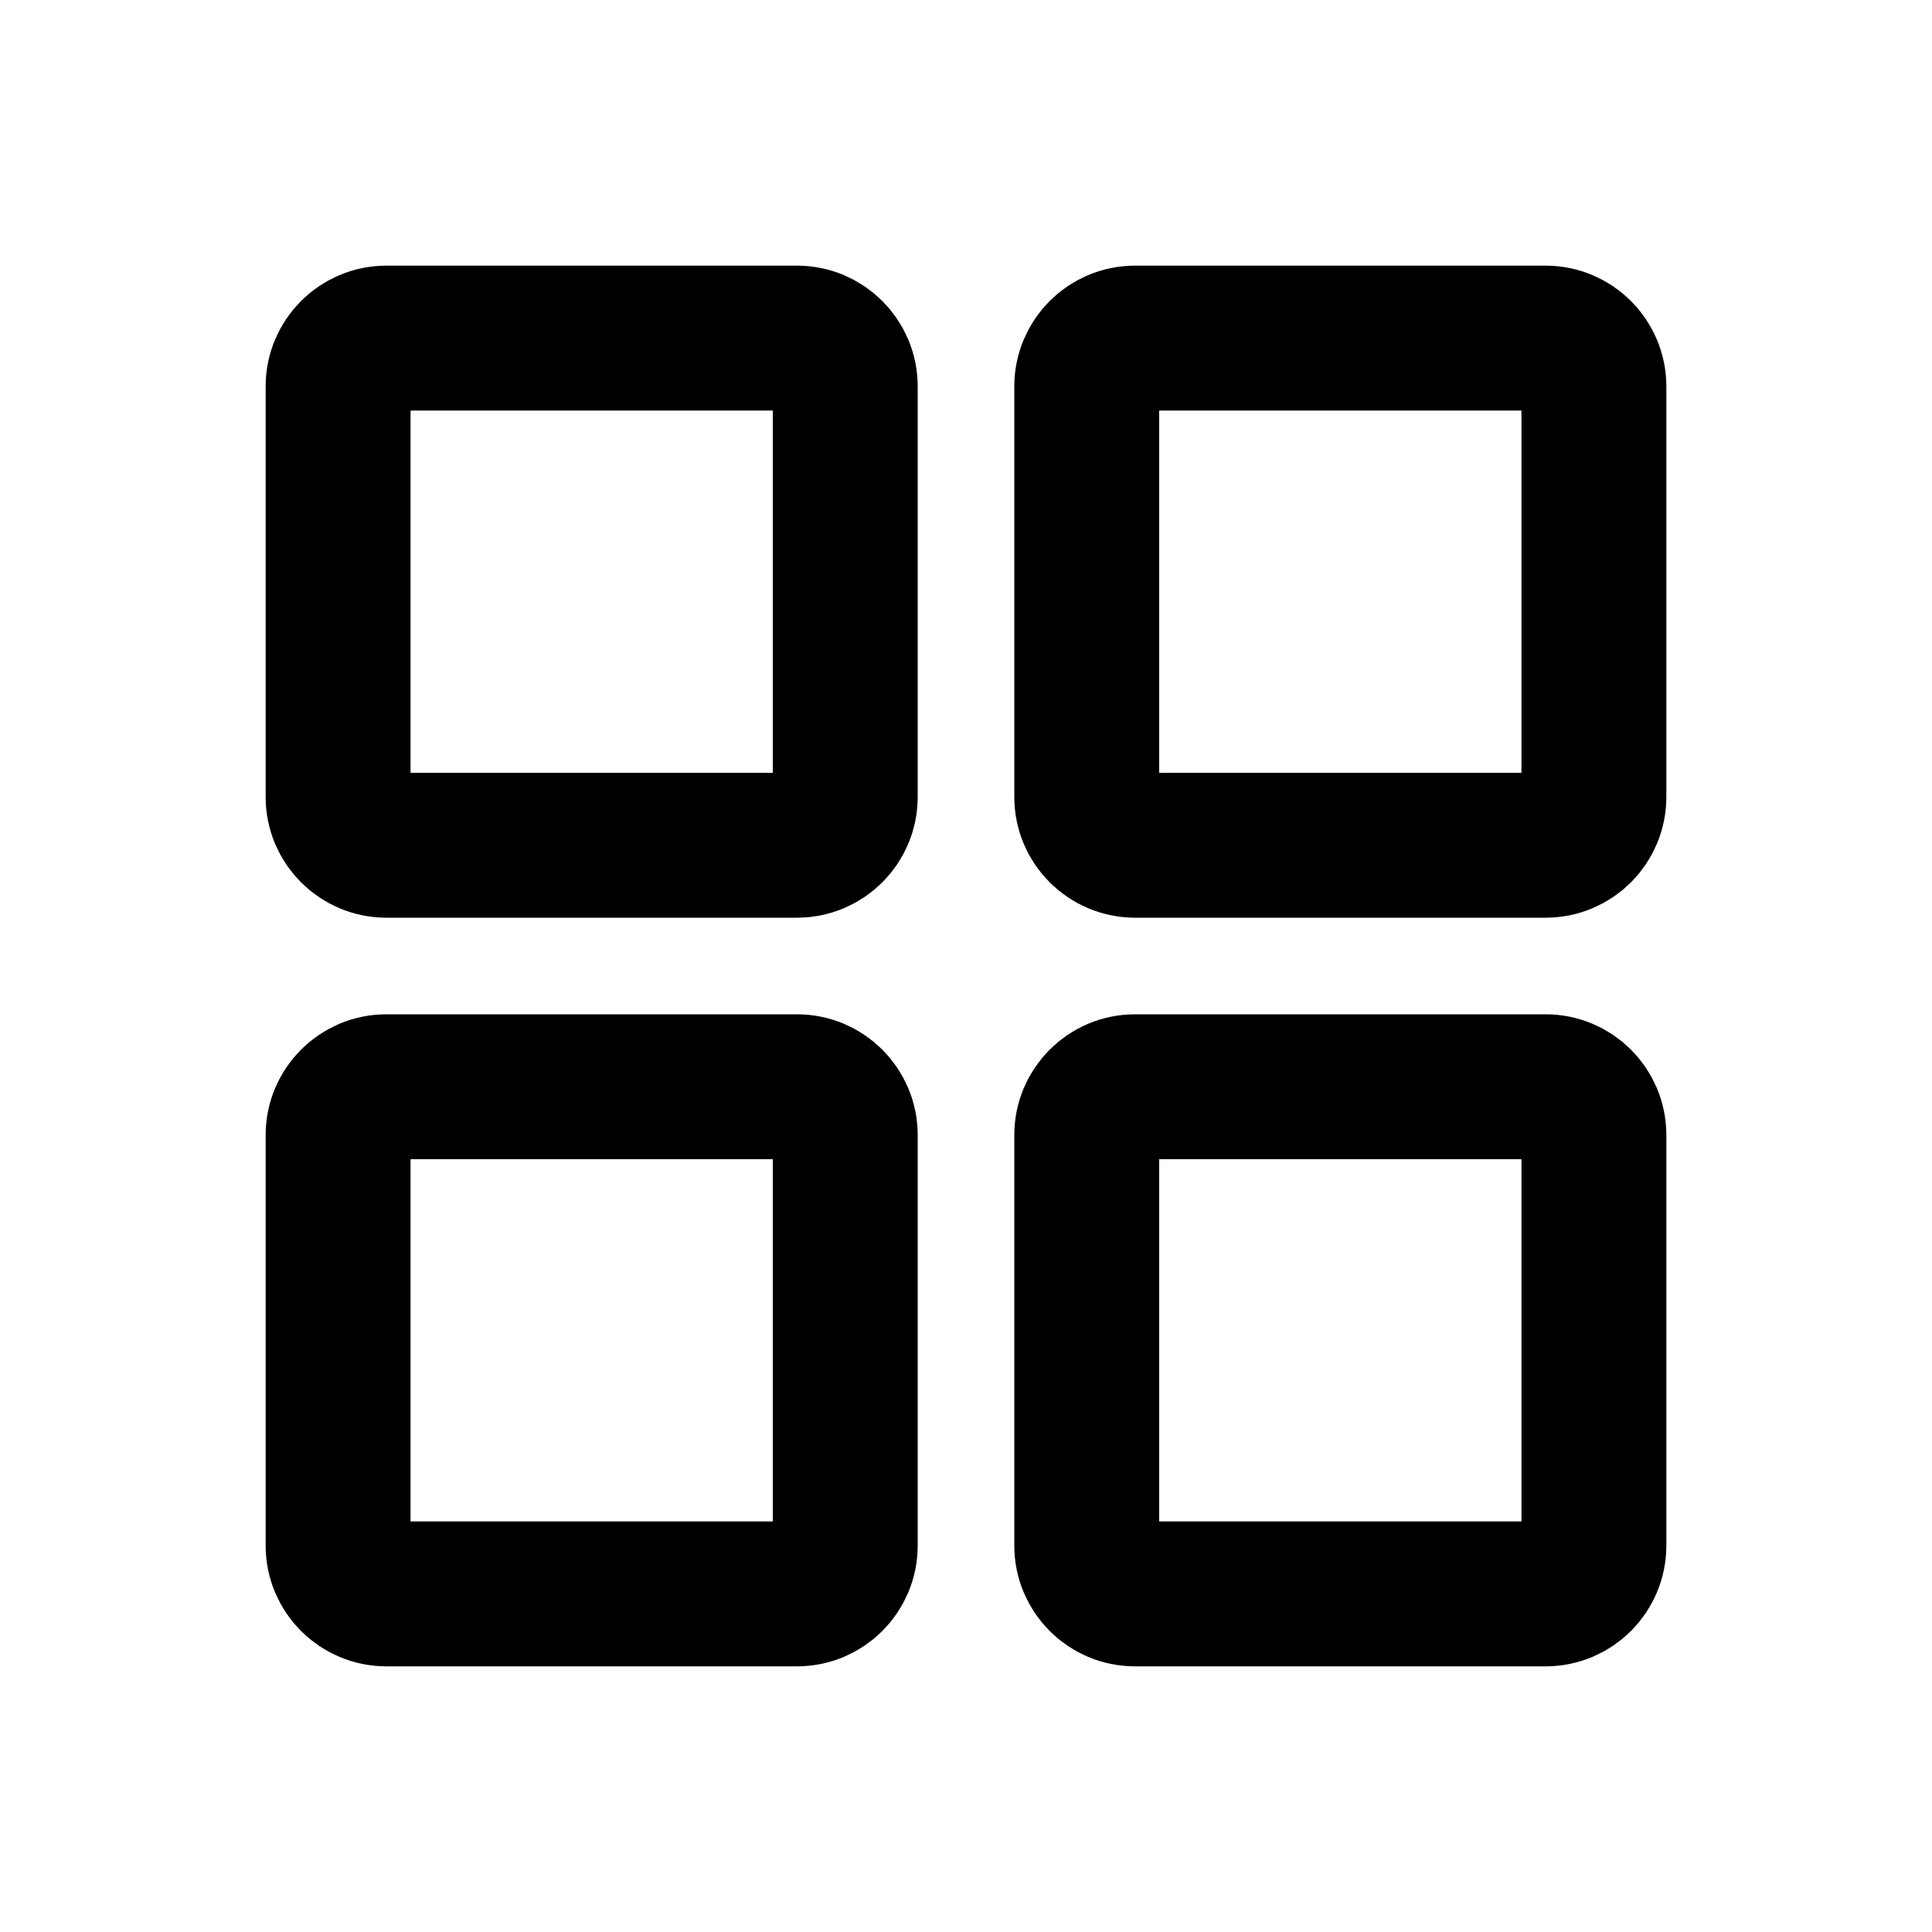
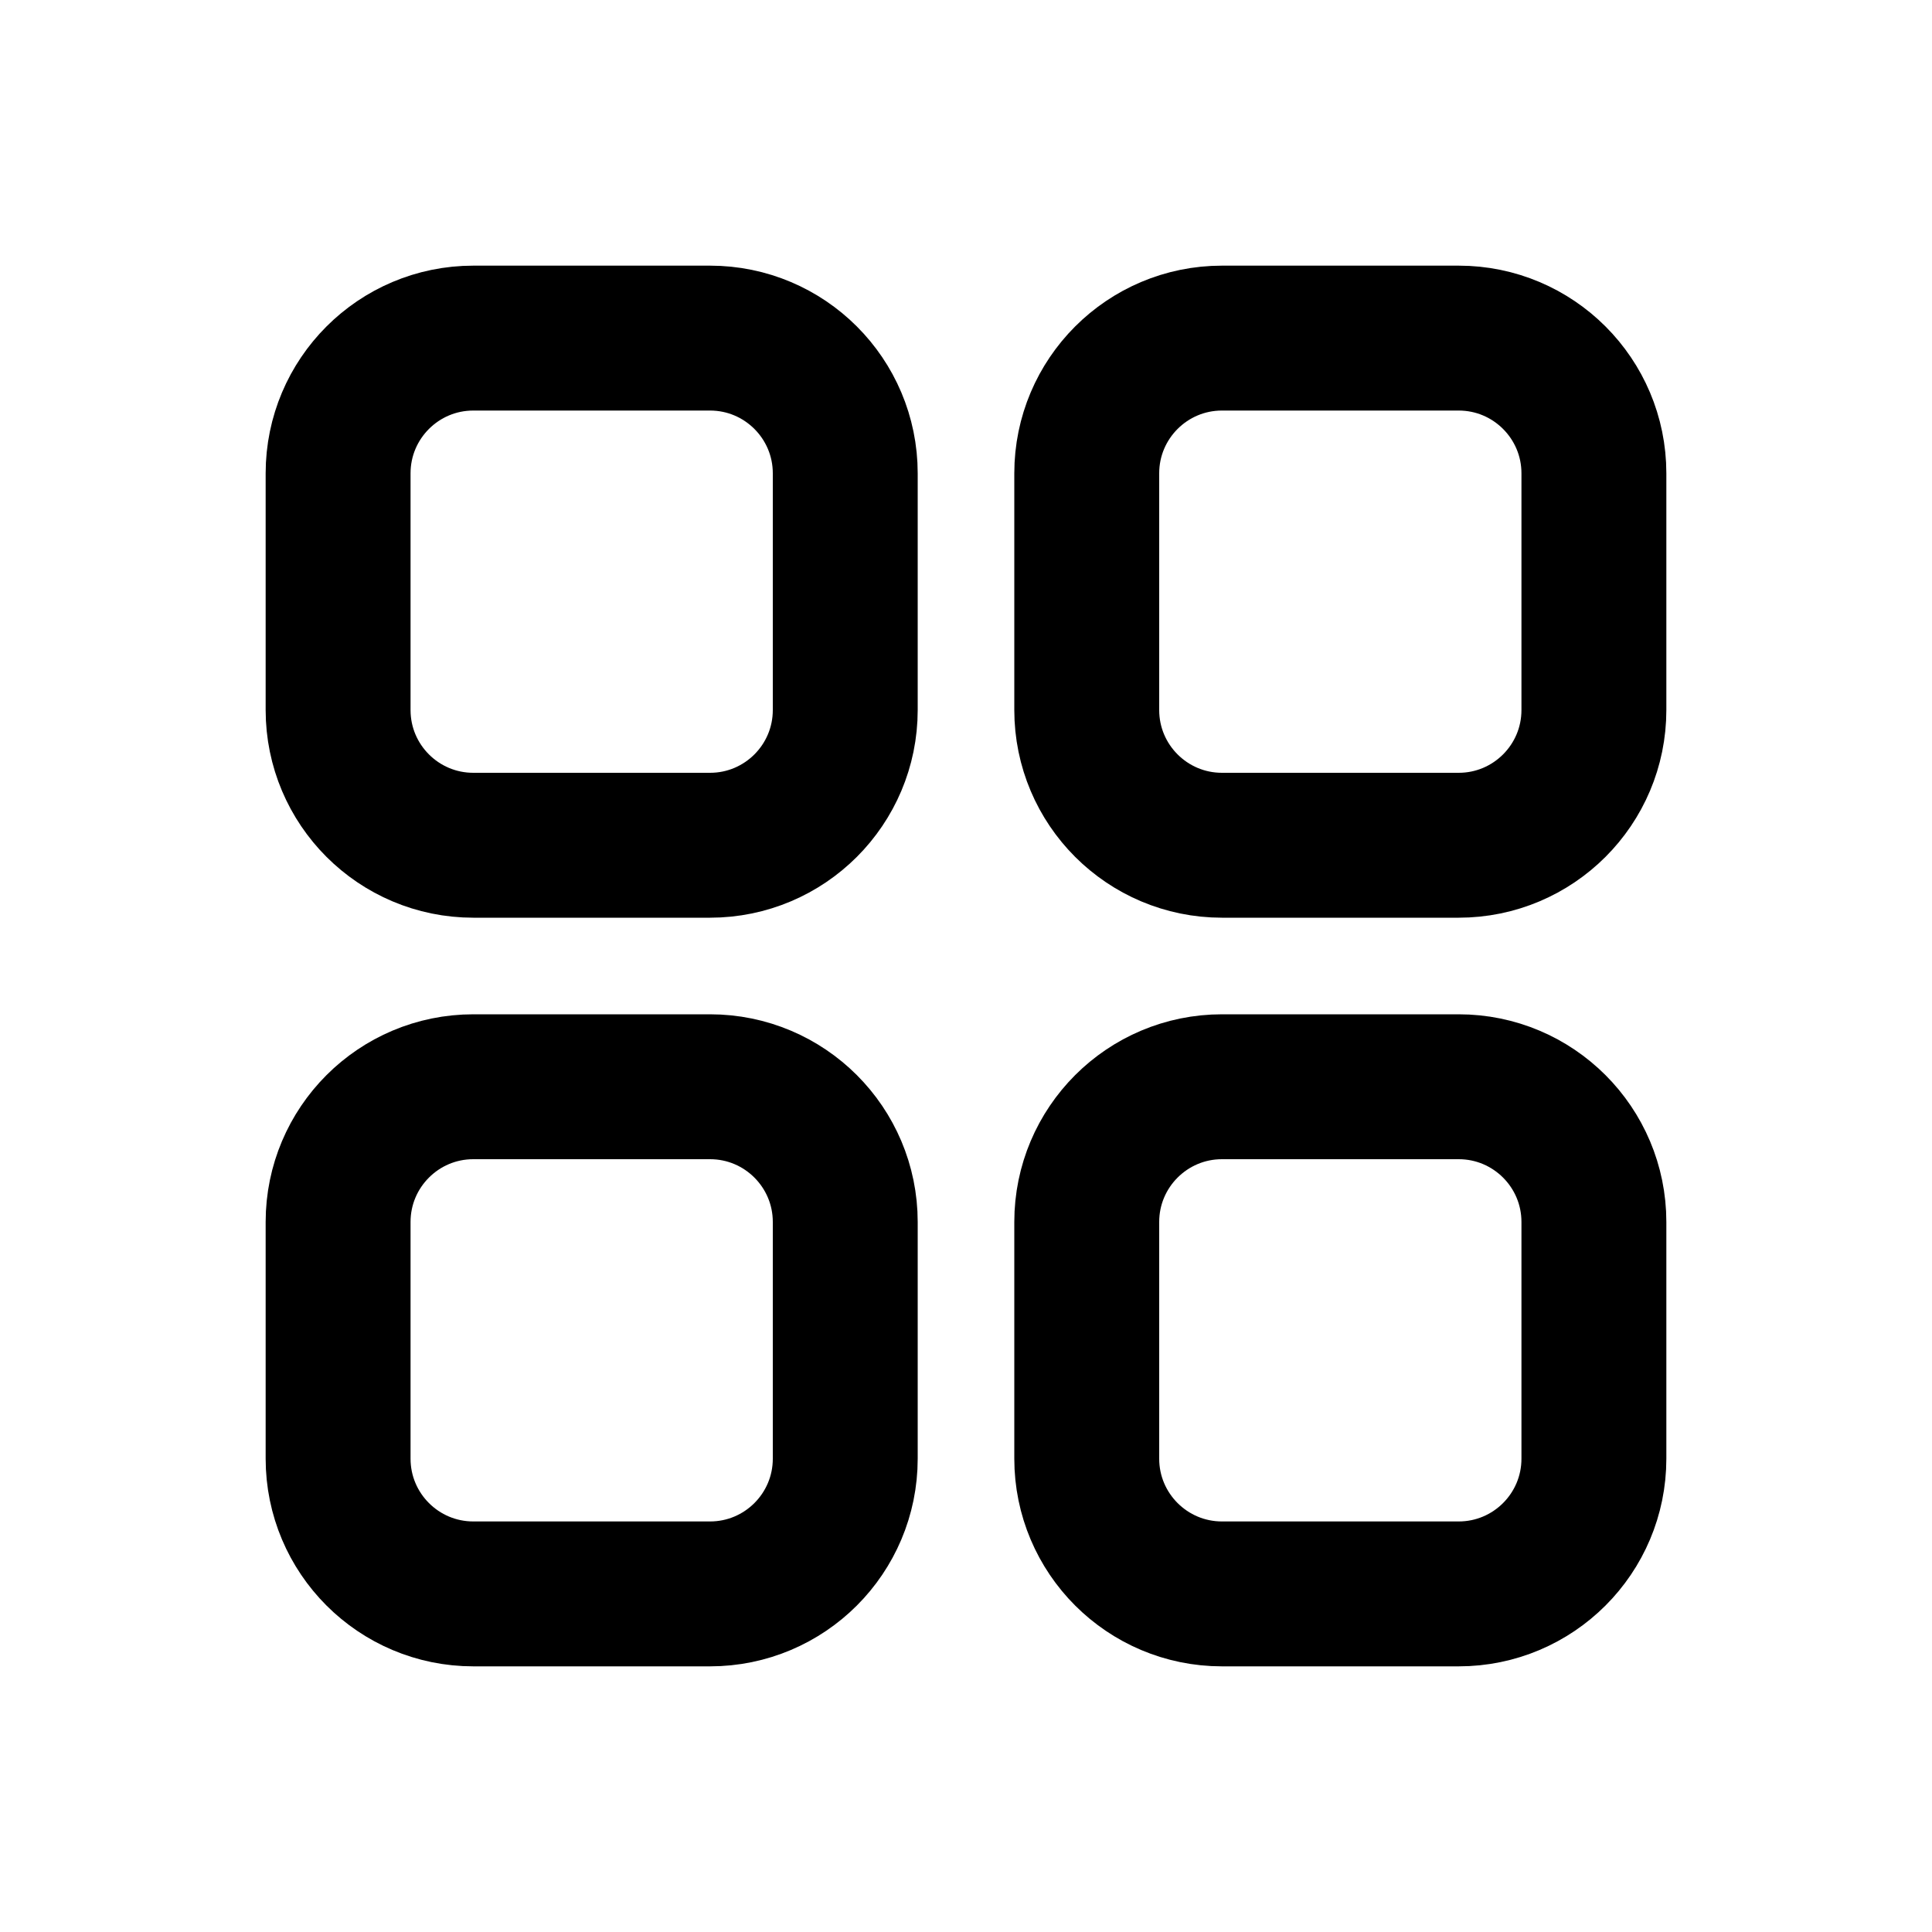
<svg xmlns="http://www.w3.org/2000/svg" viewBox="0 0 20 20" fill="none" stroke="#000" stroke-width="1.5" stroke-linecap="round" stroke-linejoin="round">
-   <rect x="3.5" y="3.5" width="5.25" height="5.25" rx="0.5" />
-   <rect x="11.25" y="3.5" width="5.25" height="5.25" rx="0.5" />
-   <rect x="3.5" y="11.25" width="5.25" height="5.25" rx="0.5" />
-   <rect x="11.25" y="11.25" width="5.25" height="5.25" rx="0.5" />
+   <rect x="3.5" y="3.5" width="5.25" height="5.25" rx="1.4" />
+   <rect x="11.25" y="3.5" width="5.25" height="5.25" rx="1.4" />
+   <rect x="3.5" y="11.25" width="5.25" height="5.25" rx="1.4" />
+   <rect x="11.25" y="11.25" width="5.25" height="5.25" rx="1.4" />
</svg>
